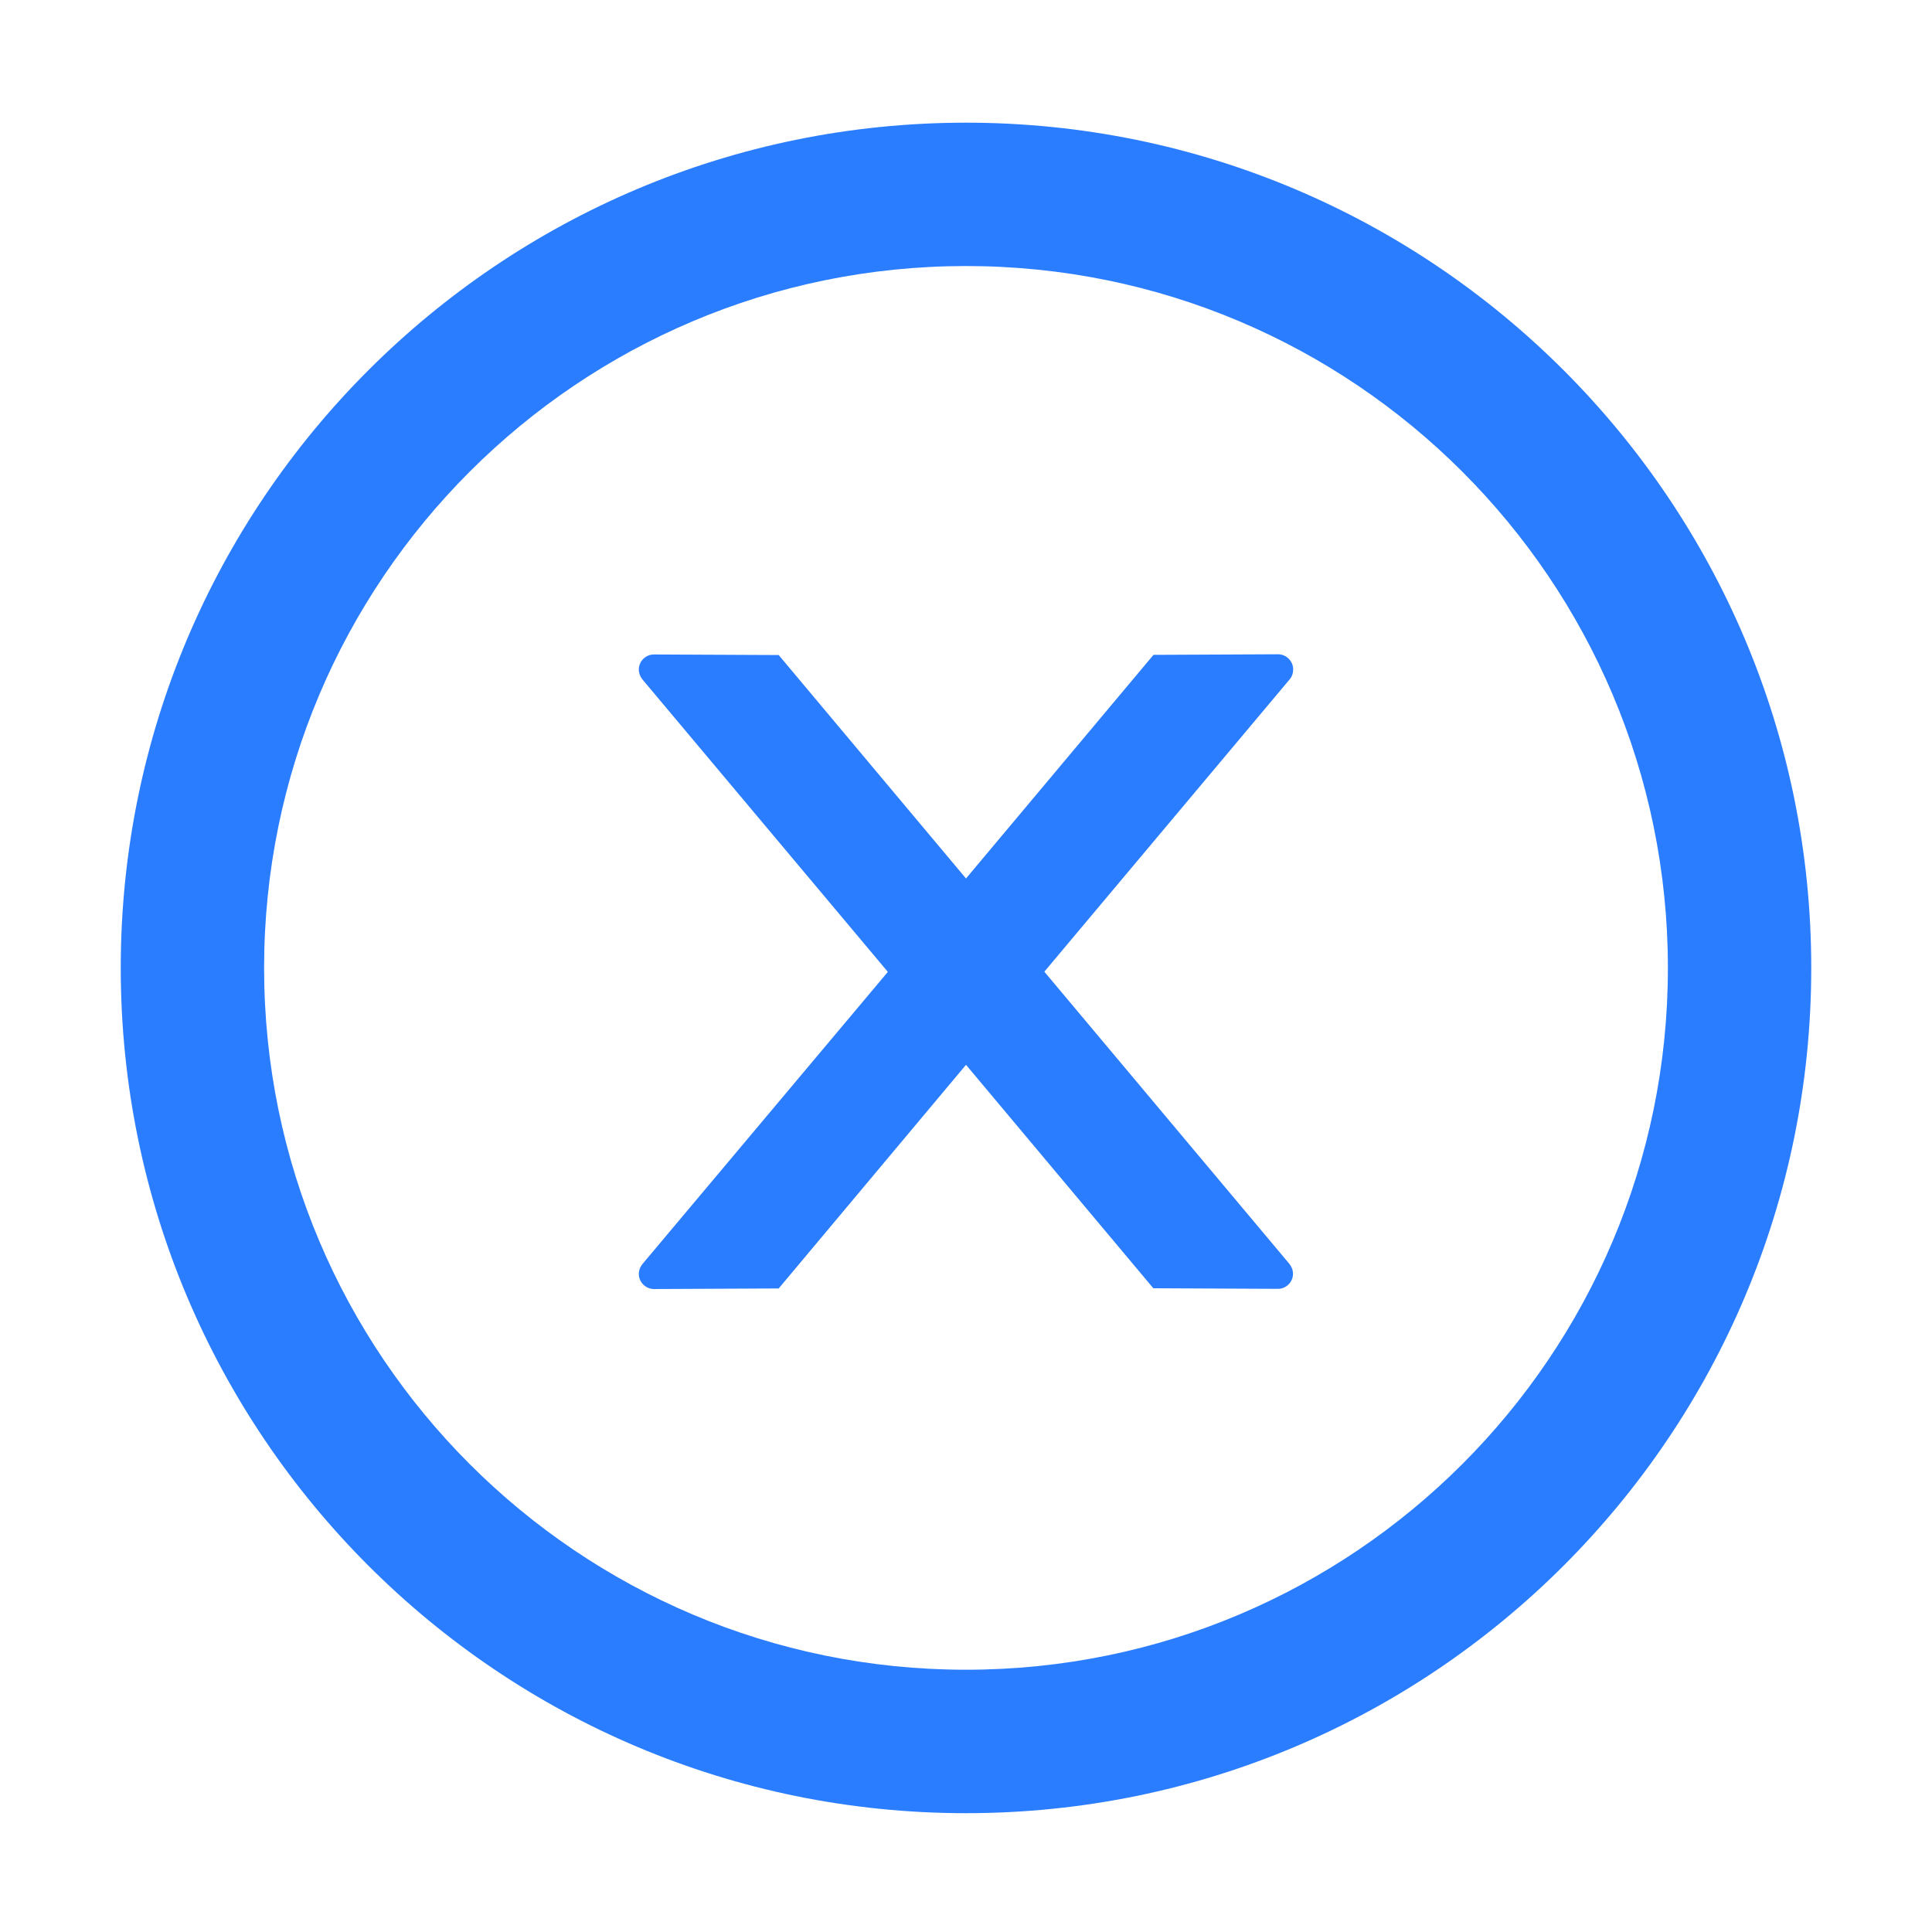
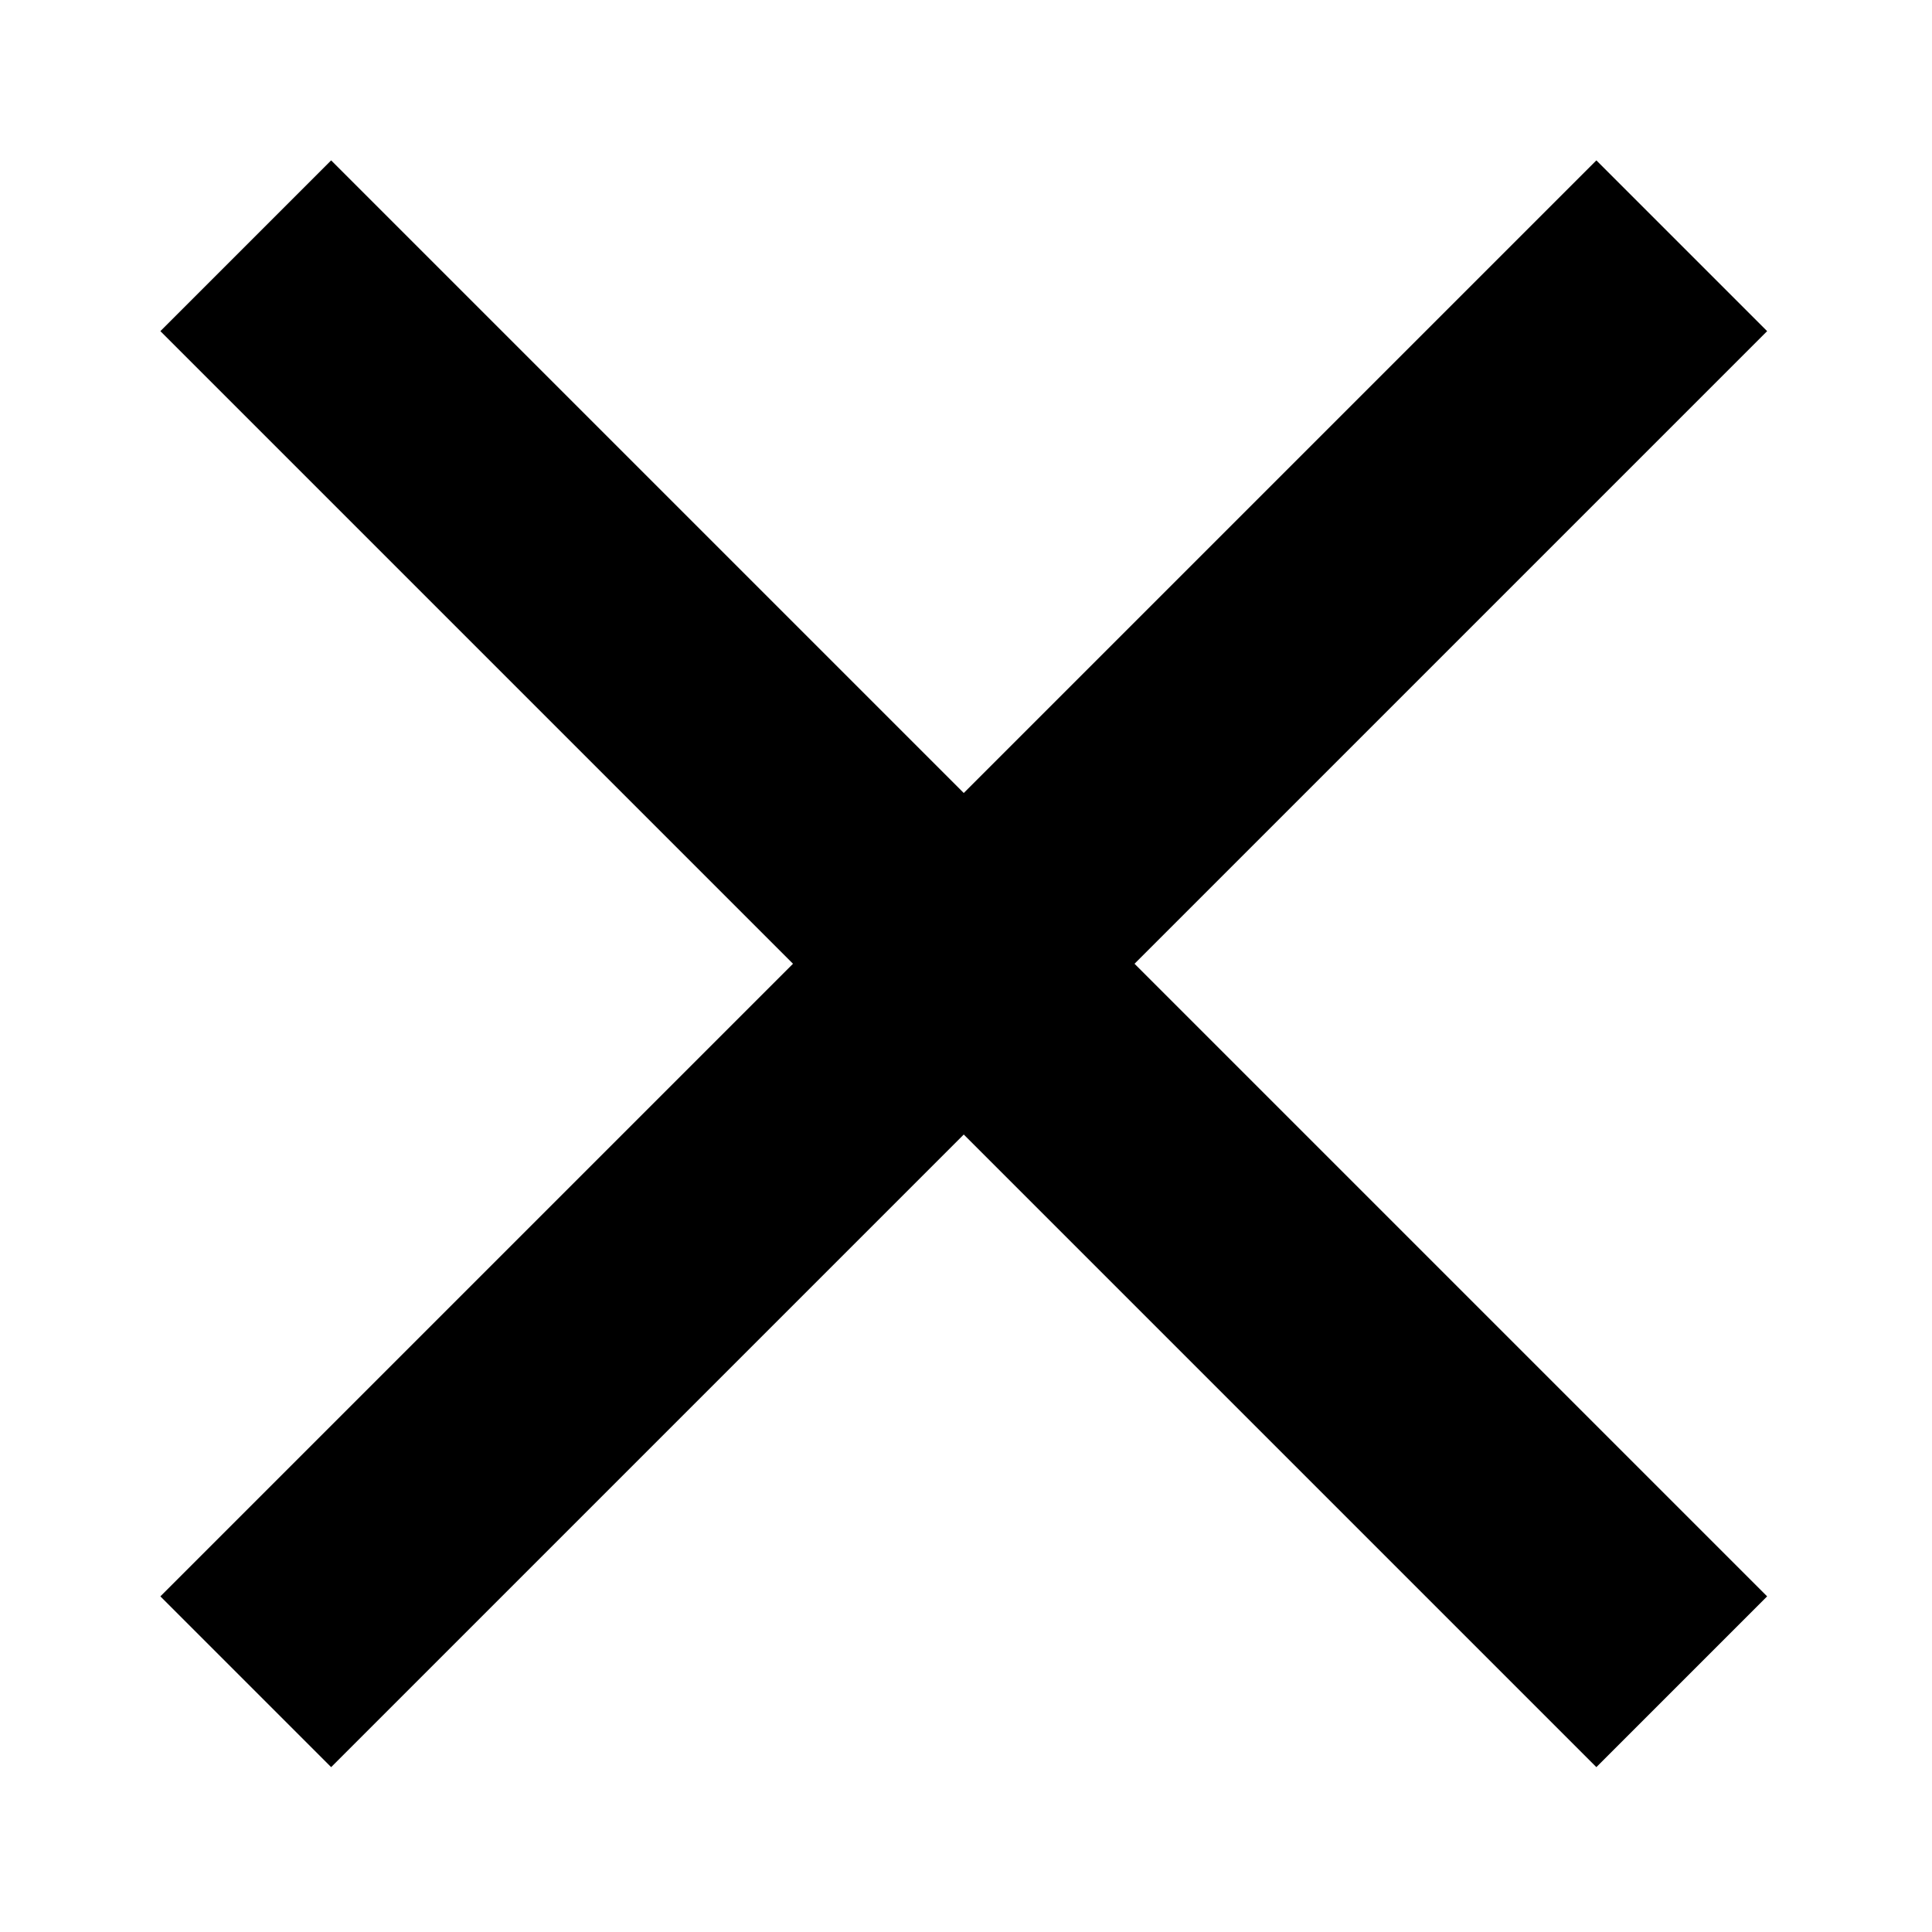
- <svg xmlns="http://www.w3.org/2000/svg" width="20px" height="20px" viewBox="0 0 20 20" version="1.1">
-   <g id="页面-1" stroke="none" stroke-width="1" fill="none" fill-rule="evenodd">
-     <g id="淄矿-首页-竖版" transform="translate(-1786, -9)" fill-rule="nonzero">
-       <g id="注销" transform="translate(1780, 9)">
-         <g id="close-circle_icon" transform="translate(6, 0)">
-           <rect id="矩形" fill="#000000" opacity="0" x="0" y="0" width="20" height="20" />
-           <path d="M13.387,6.93 C13.387,6.844 13.316,6.773 13.23,6.773 L11.941,6.779 L10,9.094 L8.061,6.781 L6.77,6.775 C6.684,6.775 6.613,6.844 6.613,6.932 C6.613,6.969 6.627,7.004 6.65,7.033 L9.191,10.061 L6.65,13.086 C6.627,13.115 6.613,13.15 6.613,13.188 C6.613,13.273 6.684,13.344 6.77,13.344 L8.061,13.338 L10,11.023 L11.939,13.336 L13.229,13.342 C13.314,13.342 13.385,13.273 13.385,13.186 C13.385,13.148 13.371,13.113 13.348,13.084 L10.811,10.059 L13.352,7.031 C13.375,7.004 13.387,6.967 13.387,6.93 Z" id="路径" fill="#2B7DFF" />
-           <path d="M10,1.27 C5.168,1.27 1.25,5.188 1.25,10.02 C1.25,14.852 5.168,18.77 10,18.77 C14.832,18.77 18.75,14.852 18.75,10.02 C18.75,5.188 14.832,1.27 10,1.27 Z M10,17.285 C5.988,17.285 2.734,14.031 2.734,10.02 C2.734,6.008 5.988,2.754 10,2.754 C14.012,2.754 17.266,6.008 17.266,10.02 C17.266,14.031 14.012,17.285 10,17.285 Z" id="形状" fill="#2B7DFF" />
-         </g>
-       </g>
-     </g>
-   </g>
+ <svg xmlns="http://www.w3.org/2000/svg" class="icon" width="200px" height="200.00px" viewBox="0 0 1024 1024" version="1.1">
+   <path d="M510.81 420.301l335.296-335.296 90.509 90.509-335.296 335.296 335.296 335.296-90.509 90.509-335.296-335.296-335.296 335.296-90.509-90.509 335.296-335.296-335.296-335.296 90.509-90.509z" />
</svg>
